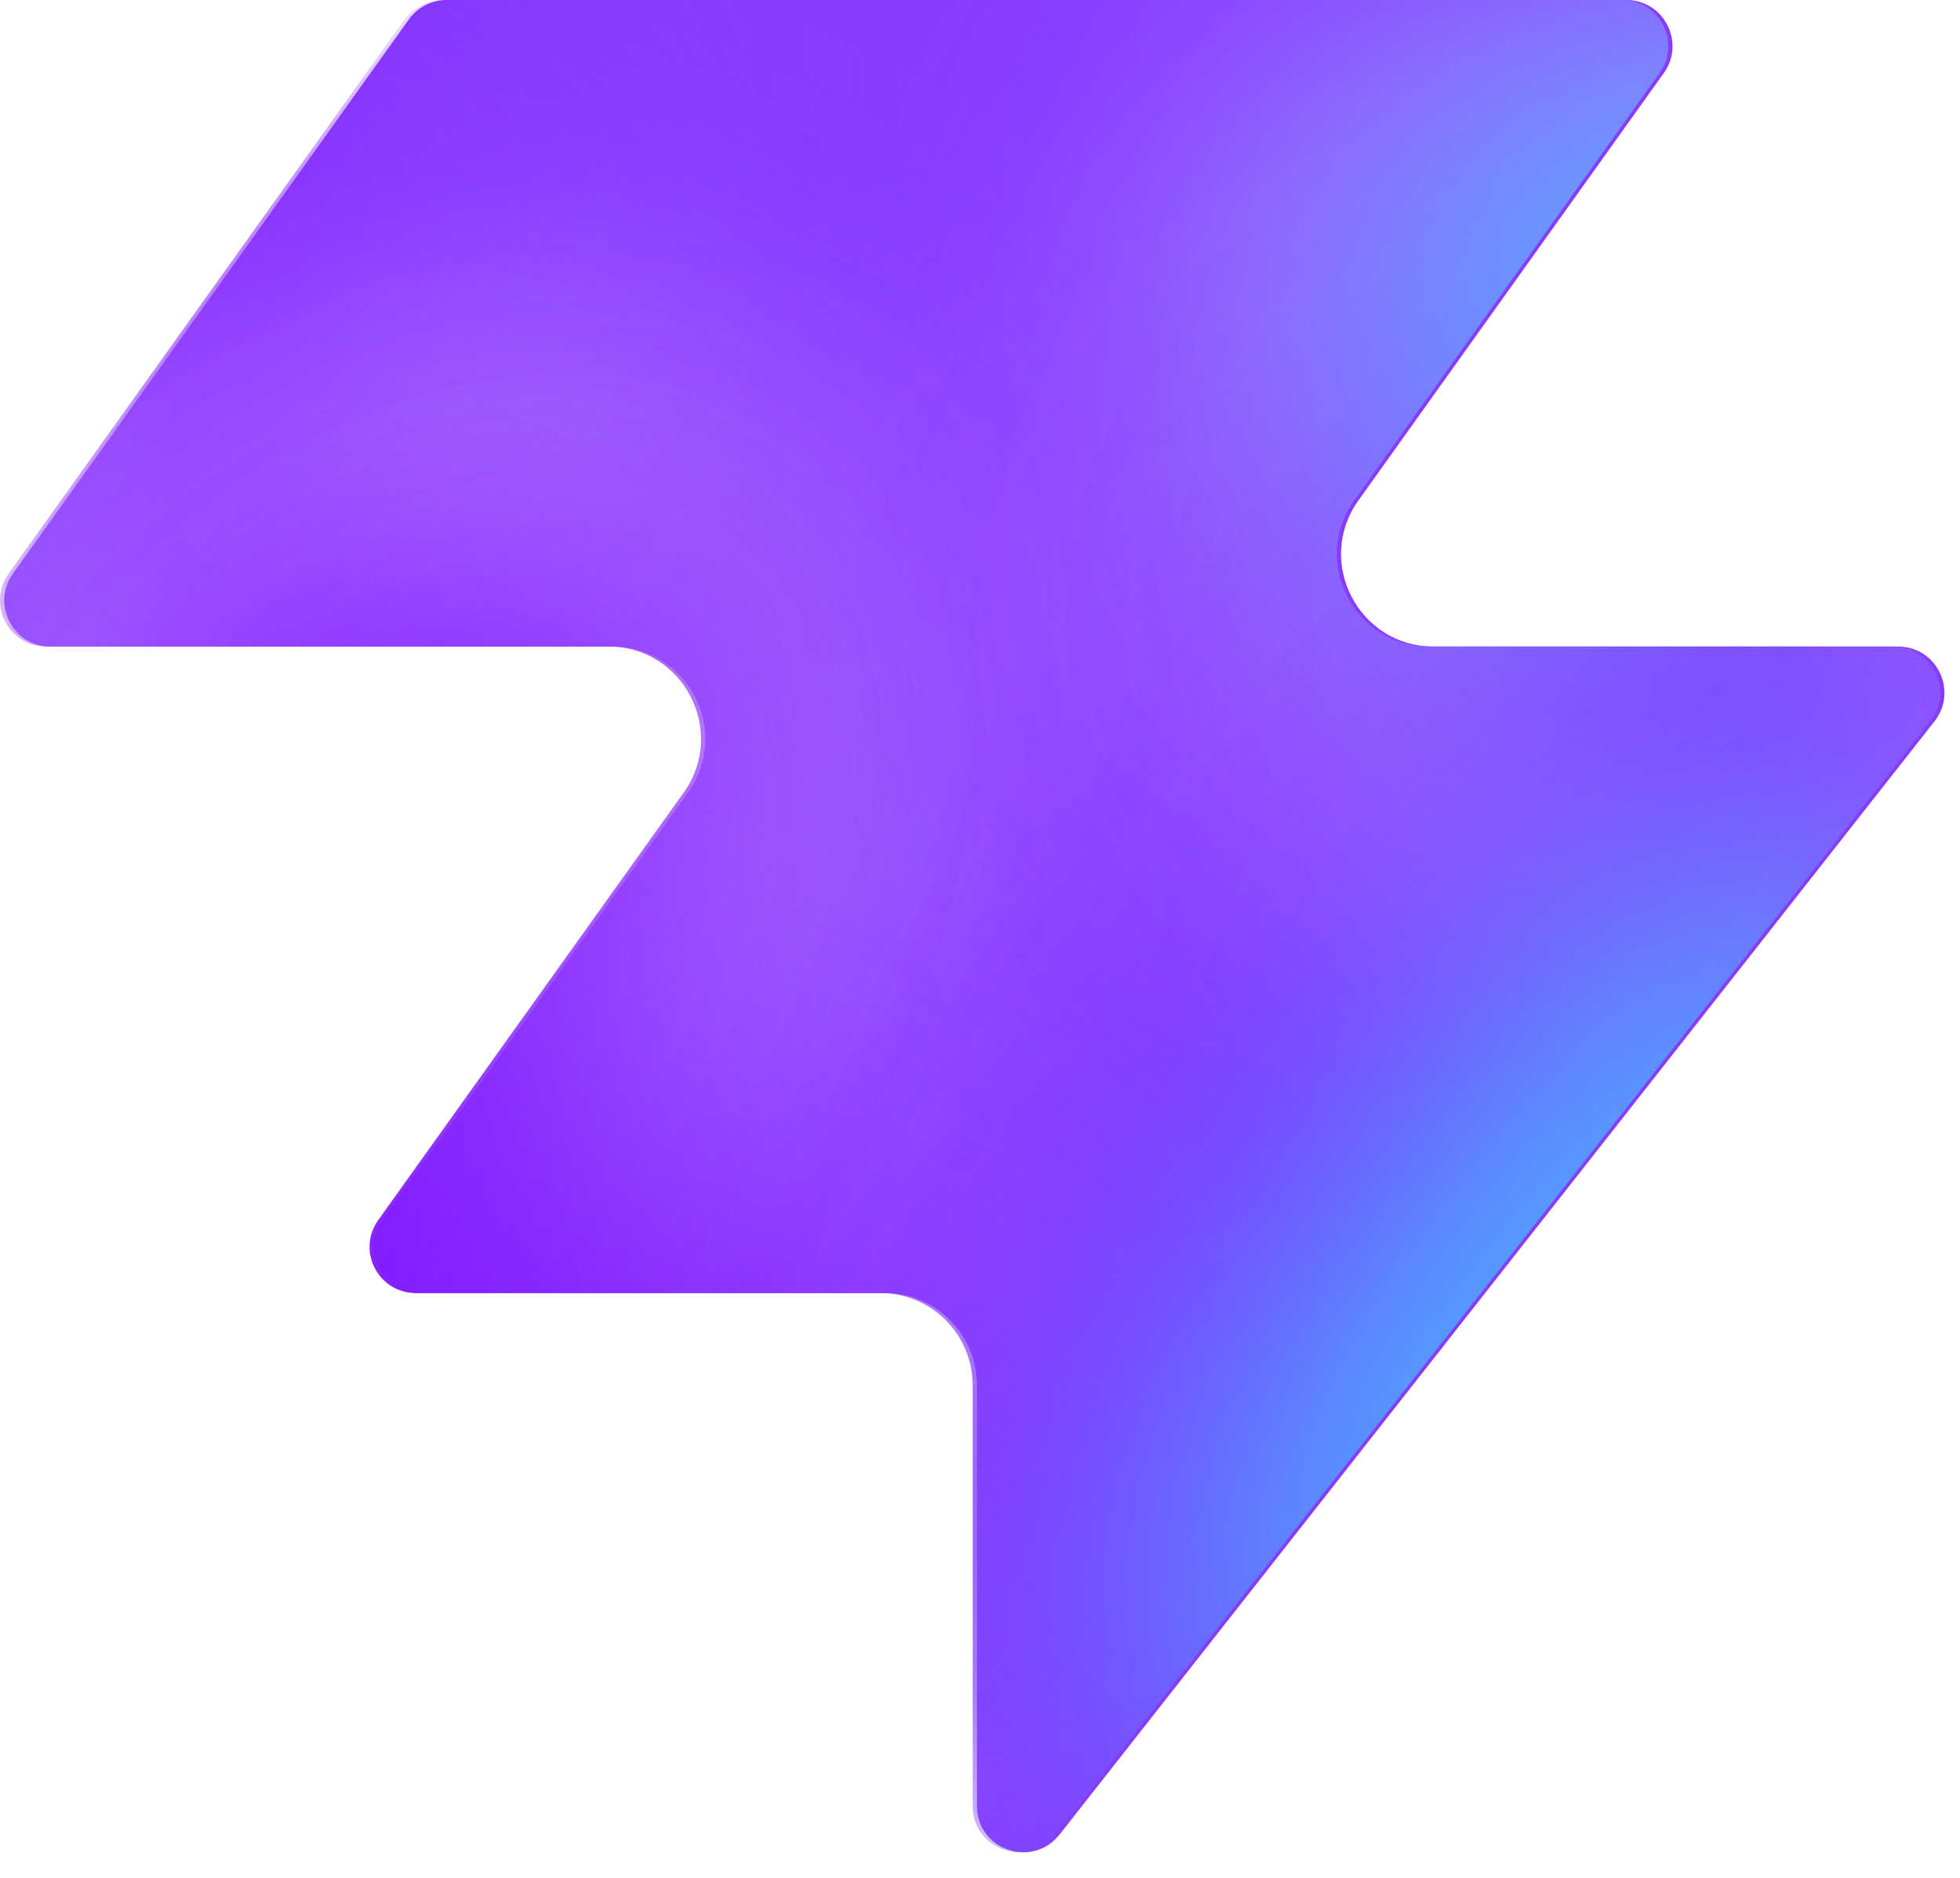
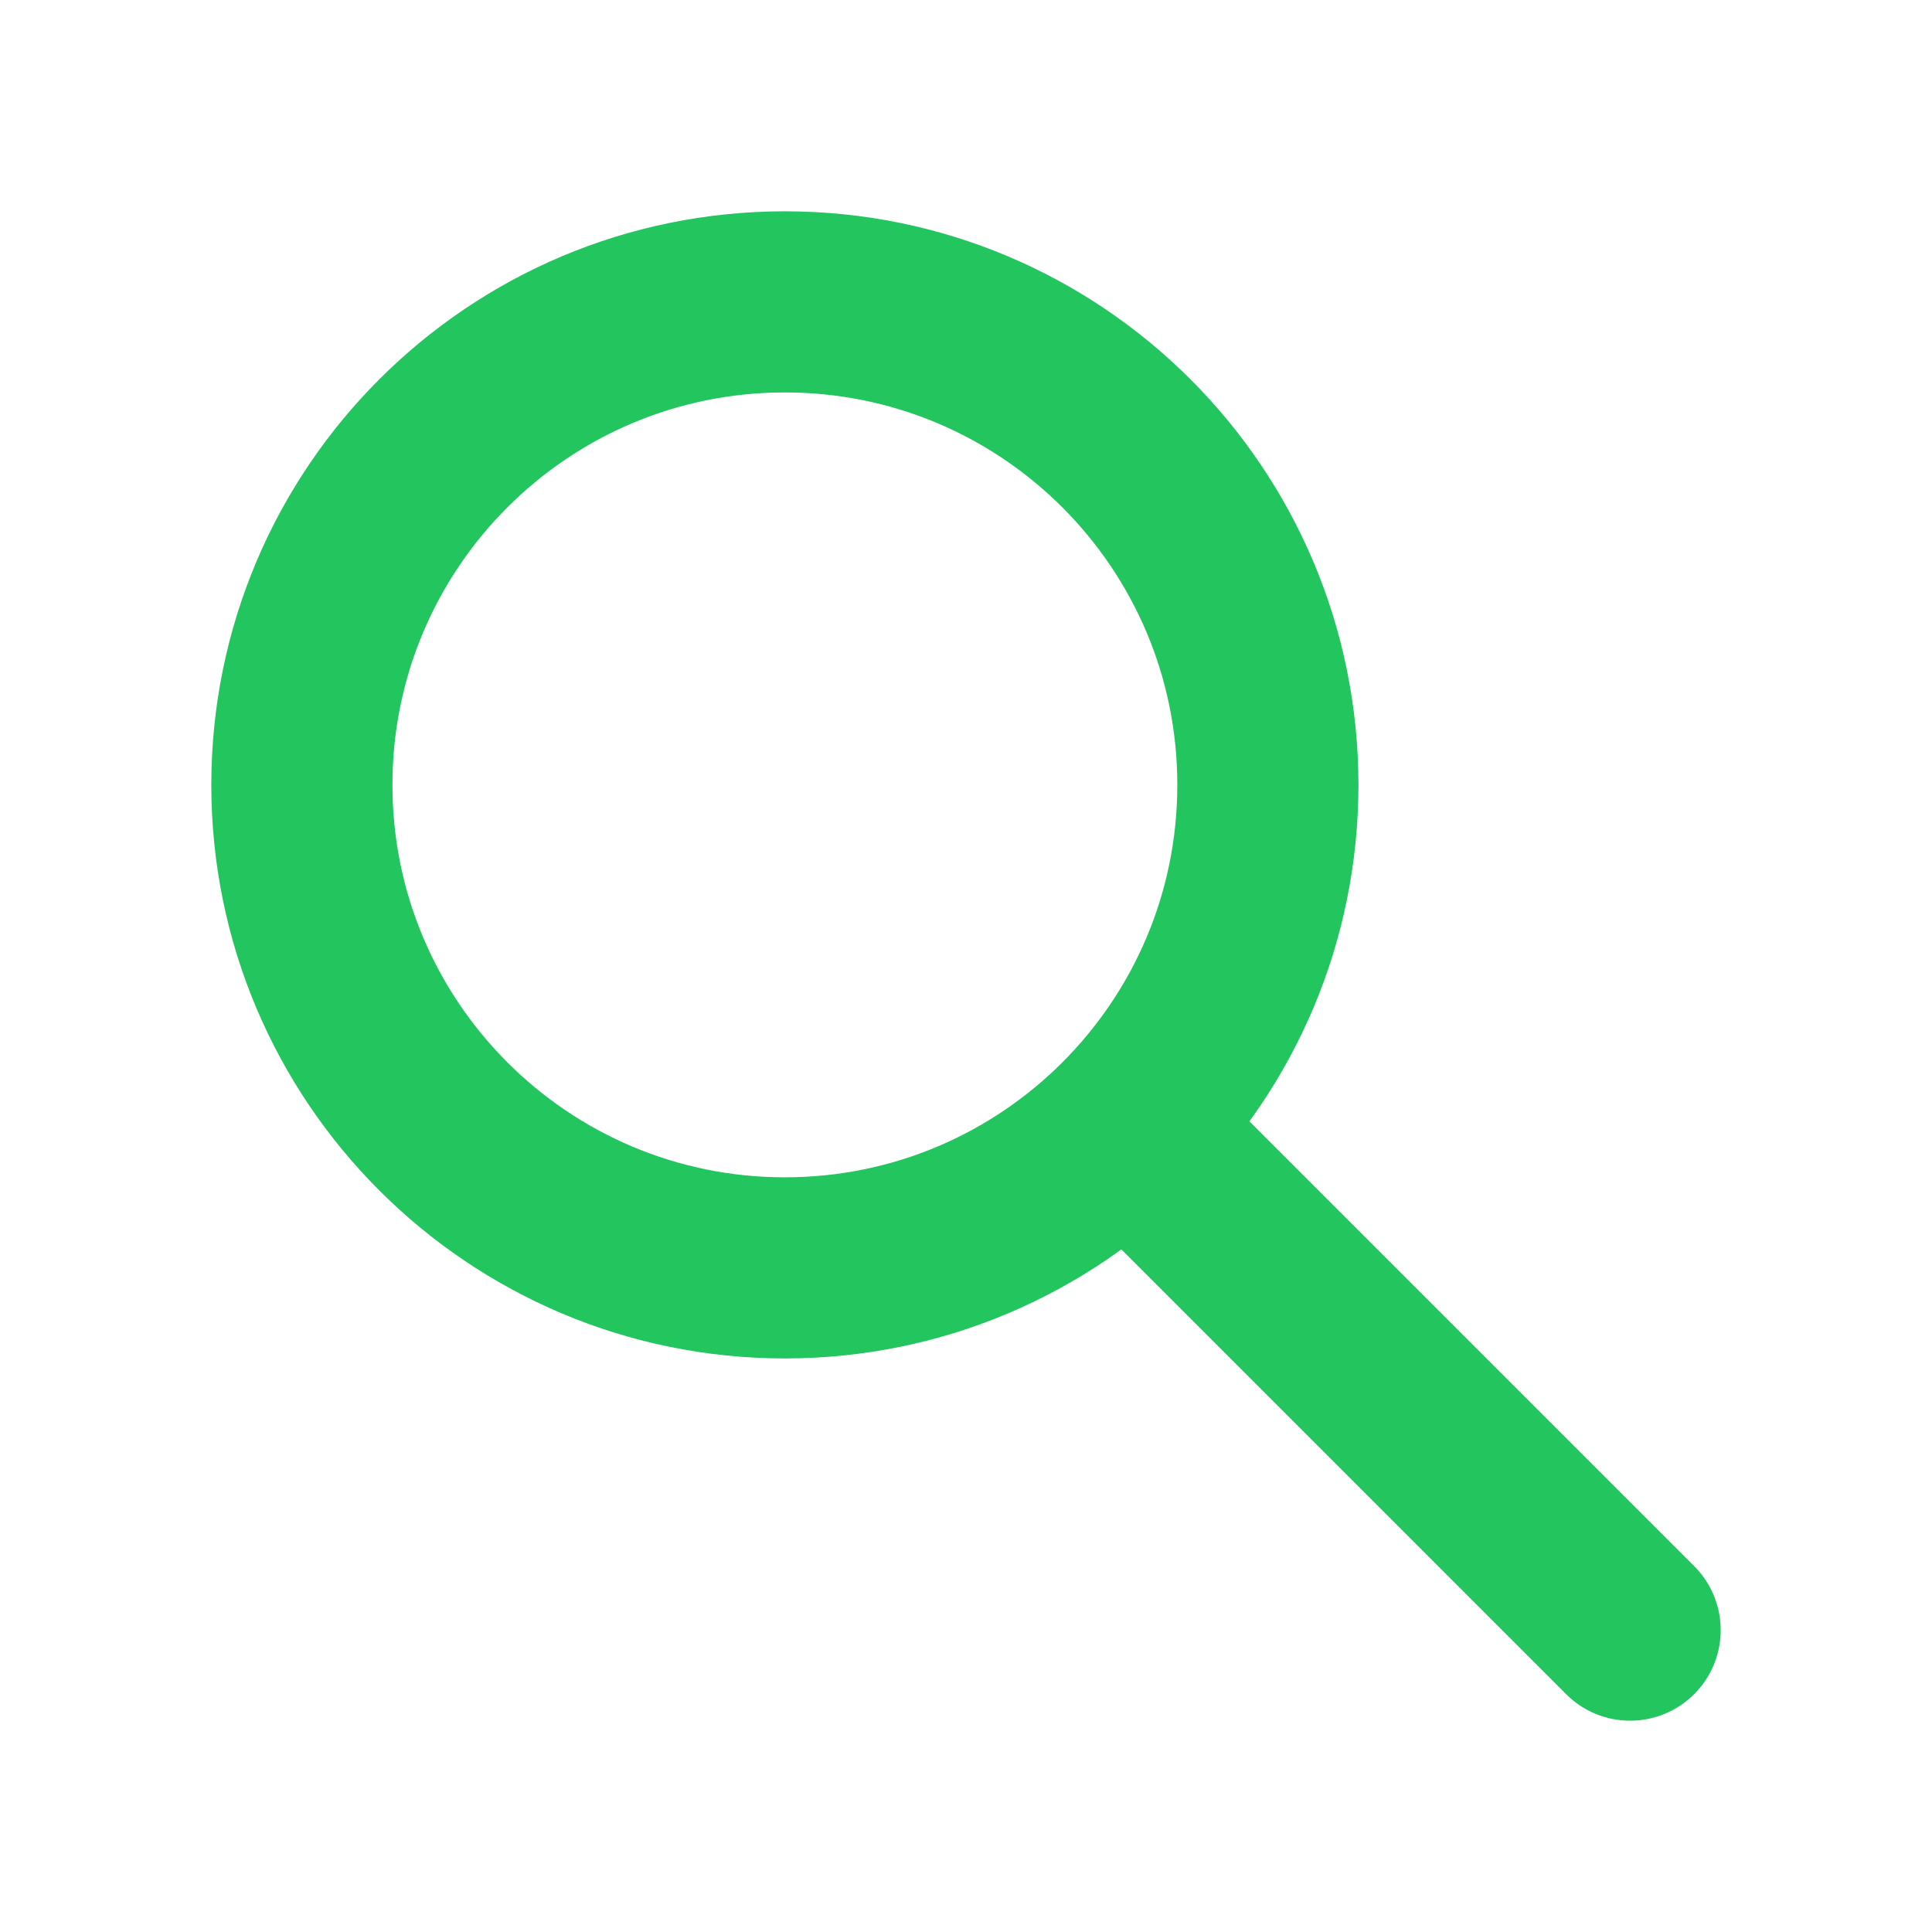
- <svg xmlns="http://www.w3.org/2000/svg" width="48" height="46" fill="none" viewBox="0 0 48 46">
-   <path fill="#863bff" d="M25.946 44.938c-.664.845-2.021.375-2.021-.698V33.937a2.26 2.26 0 0 0-2.262-2.262H10.287c-.92 0-1.456-1.04-.92-1.788l7.48-10.471c1.07-1.497 0-3.578-1.842-3.578H1.237c-.92 0-1.456-1.04-.92-1.788L10.013.474c.214-.297.556-.474.92-.474h28.894c.92 0 1.456 1.04.92 1.788l-7.48 10.471c-1.07 1.498 0 3.579 1.842 3.579h11.377c.943 0 1.473 1.088.89 1.83L25.947 44.94z" style="fill:#863bff;fill:color(display-p3 .525 .23 1);fill-opacity:1" />
-   <mask id="a" width="48" height="46" x="0" y="0" maskUnits="userSpaceOnUse" style="mask-type:alpha">
-     <path fill="#000" d="M25.842 44.938c-.664.844-2.021.375-2.021-.698V33.937a2.26 2.26 0 0 0-2.262-2.262H10.183c-.92 0-1.456-1.04-.92-1.788l7.48-10.471c1.07-1.498 0-3.579-1.842-3.579H1.133c-.92 0-1.456-1.04-.92-1.787L9.91.473c.214-.297.556-.474.92-.474h28.894c.92 0 1.456 1.04.92 1.788l-7.48 10.471c-1.07 1.498 0 3.578 1.842 3.578h11.377c.943 0 1.473 1.088.89 1.832L25.843 44.94z" style="fill:#000;fill-opacity:1" />
-   </mask>
-   <g mask="url(#a)">
-     <g filter="url(#b)">
-       <ellipse cx="5.508" cy="14.704" fill="#ede6ff" rx="5.508" ry="14.704" style="fill:#ede6ff;fill:color(display-p3 .927 .903 1);fill-opacity:1" transform="matrix(.00324 1 1 -.00324 -4.47 31.516)" />
-     </g>
-     <g filter="url(#c)">
-       <ellipse cx="10.399" cy="29.851" fill="#ede6ff" rx="10.399" ry="29.851" style="fill:#ede6ff;fill:color(display-p3 .927 .903 1);fill-opacity:1" transform="matrix(.00324 1 1 -.00324 -39.328 7.883)" />
-     </g>
-     <g filter="url(#d)">
-       <ellipse cx="5.508" cy="30.487" fill="#7e14ff" rx="5.508" ry="30.487" style="fill:#7e14ff;fill:color(display-p3 .492 .077 1);fill-opacity:1" transform="rotate(89.814 -25.913 -14.639)scale(1 -1)" />
-     </g>
-     <g filter="url(#e)">
-       <ellipse cx="5.508" cy="30.599" fill="#7e14ff" rx="5.508" ry="30.599" style="fill:#7e14ff;fill:color(display-p3 .492 .077 1);fill-opacity:1" transform="rotate(89.814 -32.644 -3.334)scale(1 -1)" />
-     </g>
-     <g filter="url(#f)">
-       <ellipse cx="5.508" cy="30.599" fill="#7e14ff" rx="5.508" ry="30.599" style="fill:#7e14ff;fill:color(display-p3 .492 .077 1);fill-opacity:1" transform="matrix(.00324 1 1 -.00324 -34.34 30.47)" />
-     </g>
-     <g filter="url(#g)">
-       <ellipse cx="14.072" cy="22.078" fill="#ede6ff" rx="14.072" ry="22.078" style="fill:#ede6ff;fill:color(display-p3 .927 .903 1);fill-opacity:1" transform="rotate(93.35 24.506 48.493)scale(-1 1)" />
-     </g>
-     <g filter="url(#h)">
-       <ellipse cx="3.47" cy="21.501" fill="#7e14ff" rx="3.47" ry="21.501" style="fill:#7e14ff;fill:color(display-p3 .492 .077 1);fill-opacity:1" transform="rotate(89.009 28.708 47.59)scale(-1 1)" />
-     </g>
-     <g filter="url(#i)">
-       <ellipse cx="3.47" cy="21.501" fill="#7e14ff" rx="3.47" ry="21.501" style="fill:#7e14ff;fill:color(display-p3 .492 .077 1);fill-opacity:1" transform="rotate(89.009 28.708 47.59)scale(-1 1)" />
-     </g>
-     <g filter="url(#j)">
-       <ellipse cx=".387" cy="8.972" fill="#7e14ff" rx="4.407" ry="29.108" style="fill:#7e14ff;fill:color(display-p3 .492 .077 1);fill-opacity:1" transform="rotate(39.51 .387 8.972)" />
-     </g>
-     <g filter="url(#k)">
-       <ellipse cx="47.523" cy="-6.092" fill="#7e14ff" rx="4.407" ry="29.108" style="fill:#7e14ff;fill:color(display-p3 .492 .077 1);fill-opacity:1" transform="rotate(37.892 47.523 -6.092)" />
-     </g>
-     <g filter="url(#l)">
-       <ellipse cx="41.412" cy="6.333" fill="#47bfff" rx="5.971" ry="9.665" style="fill:#47bfff;fill:color(display-p3 .28 .748 1);fill-opacity:1" transform="rotate(37.892 41.412 6.333)" />
-     </g>
-     <g filter="url(#m)">
-       <ellipse cx="-1.879" cy="38.332" fill="#7e14ff" rx="4.407" ry="29.108" style="fill:#7e14ff;fill:color(display-p3 .492 .077 1);fill-opacity:1" transform="rotate(37.892 -1.88 38.332)" />
-     </g>
-     <g filter="url(#n)">
-       <ellipse cx="-1.879" cy="38.332" fill="#7e14ff" rx="4.407" ry="29.108" style="fill:#7e14ff;fill:color(display-p3 .492 .077 1);fill-opacity:1" transform="rotate(37.892 -1.88 38.332)" />
-     </g>
-     <g filter="url(#o)">
-       <ellipse cx="35.651" cy="29.907" fill="#7e14ff" rx="4.407" ry="29.108" style="fill:#7e14ff;fill:color(display-p3 .492 .077 1);fill-opacity:1" transform="rotate(37.892 35.651 29.907)" />
-     </g>
-     <g filter="url(#p)">
-       <ellipse cx="38.418" cy="32.4" fill="#47bfff" rx="5.971" ry="15.297" style="fill:#47bfff;fill:color(display-p3 .28 .748 1);fill-opacity:1" transform="rotate(37.892 38.418 32.4)" />
-     </g>
-   </g>
-   <defs>
-     <filter id="b" width="60.045" height="41.654" x="-19.77" y="16.149" color-interpolation-filters="sRGB" filterUnits="userSpaceOnUse">
-       <feFlood flood-opacity="0" result="BackgroundImageFix" />
-       <feBlend in="SourceGraphic" in2="BackgroundImageFix" result="shape" />
-       <feGaussianBlur result="effect1_foregroundBlur_2002_17158" stdDeviation="7.659" />
-     </filter>
-     <filter id="c" width="90.34" height="51.437" x="-54.613" y="-7.533" color-interpolation-filters="sRGB" filterUnits="userSpaceOnUse">
-       <feFlood flood-opacity="0" result="BackgroundImageFix" />
-       <feBlend in="SourceGraphic" in2="BackgroundImageFix" result="shape" />
-       <feGaussianBlur result="effect1_foregroundBlur_2002_17158" stdDeviation="7.659" />
-     </filter>
-     <filter id="d" width="79.355" height="29.4" x="-49.64" y="2.03" color-interpolation-filters="sRGB" filterUnits="userSpaceOnUse">
-       <feFlood flood-opacity="0" result="BackgroundImageFix" />
-       <feBlend in="SourceGraphic" in2="BackgroundImageFix" result="shape" />
-       <feGaussianBlur result="effect1_foregroundBlur_2002_17158" stdDeviation="4.596" />
-     </filter>
-     <filter id="e" width="79.579" height="29.4" x="-45.045" y="20.029" color-interpolation-filters="sRGB" filterUnits="userSpaceOnUse">
-       <feFlood flood-opacity="0" result="BackgroundImageFix" />
-       <feBlend in="SourceGraphic" in2="BackgroundImageFix" result="shape" />
-       <feGaussianBlur result="effect1_foregroundBlur_2002_17158" stdDeviation="4.596" />
-     </filter>
-     <filter id="f" width="79.579" height="29.4" x="-43.513" y="21.178" color-interpolation-filters="sRGB" filterUnits="userSpaceOnUse">
-       <feFlood flood-opacity="0" result="BackgroundImageFix" />
-       <feBlend in="SourceGraphic" in2="BackgroundImageFix" result="shape" />
-       <feGaussianBlur result="effect1_foregroundBlur_2002_17158" stdDeviation="4.596" />
-     </filter>
-     <filter id="g" width="74.749" height="58.852" x="15.756" y="-17.901" color-interpolation-filters="sRGB" filterUnits="userSpaceOnUse">
-       <feFlood flood-opacity="0" result="BackgroundImageFix" />
-       <feBlend in="SourceGraphic" in2="BackgroundImageFix" result="shape" />
-       <feGaussianBlur result="effect1_foregroundBlur_2002_17158" stdDeviation="7.659" />
-     </filter>
-     <filter id="h" width="61.377" height="25.362" x="23.548" y="2.284" color-interpolation-filters="sRGB" filterUnits="userSpaceOnUse">
-       <feFlood flood-opacity="0" result="BackgroundImageFix" />
-       <feBlend in="SourceGraphic" in2="BackgroundImageFix" result="shape" />
-       <feGaussianBlur result="effect1_foregroundBlur_2002_17158" stdDeviation="4.596" />
-     </filter>
-     <filter id="i" width="61.377" height="25.362" x="23.548" y="2.284" color-interpolation-filters="sRGB" filterUnits="userSpaceOnUse">
-       <feFlood flood-opacity="0" result="BackgroundImageFix" />
-       <feBlend in="SourceGraphic" in2="BackgroundImageFix" result="shape" />
-       <feGaussianBlur result="effect1_foregroundBlur_2002_17158" stdDeviation="4.596" />
-     </filter>
-     <filter id="j" width="56.045" height="63.649" x="-27.636" y="-22.853" color-interpolation-filters="sRGB" filterUnits="userSpaceOnUse">
-       <feFlood flood-opacity="0" result="BackgroundImageFix" />
-       <feBlend in="SourceGraphic" in2="BackgroundImageFix" result="shape" />
-       <feGaussianBlur result="effect1_foregroundBlur_2002_17158" stdDeviation="4.596" />
-     </filter>
-     <filter id="k" width="54.814" height="64.646" x="20.116" y="-38.415" color-interpolation-filters="sRGB" filterUnits="userSpaceOnUse">
-       <feFlood flood-opacity="0" result="BackgroundImageFix" />
-       <feBlend in="SourceGraphic" in2="BackgroundImageFix" result="shape" />
-       <feGaussianBlur result="effect1_foregroundBlur_2002_17158" stdDeviation="4.596" />
-     </filter>
-     <filter id="l" width="33.541" height="35.313" x="24.641" y="-11.323" color-interpolation-filters="sRGB" filterUnits="userSpaceOnUse">
-       <feFlood flood-opacity="0" result="BackgroundImageFix" />
-       <feBlend in="SourceGraphic" in2="BackgroundImageFix" result="shape" />
-       <feGaussianBlur result="effect1_foregroundBlur_2002_17158" stdDeviation="4.596" />
-     </filter>
-     <filter id="m" width="54.814" height="64.646" x="-29.286" y="6.009" color-interpolation-filters="sRGB" filterUnits="userSpaceOnUse">
-       <feFlood flood-opacity="0" result="BackgroundImageFix" />
-       <feBlend in="SourceGraphic" in2="BackgroundImageFix" result="shape" />
-       <feGaussianBlur result="effect1_foregroundBlur_2002_17158" stdDeviation="4.596" />
-     </filter>
-     <filter id="n" width="54.814" height="64.646" x="-29.286" y="6.009" color-interpolation-filters="sRGB" filterUnits="userSpaceOnUse">
-       <feFlood flood-opacity="0" result="BackgroundImageFix" />
-       <feBlend in="SourceGraphic" in2="BackgroundImageFix" result="shape" />
-       <feGaussianBlur result="effect1_foregroundBlur_2002_17158" stdDeviation="4.596" />
-     </filter>
-     <filter id="o" width="54.814" height="64.646" x="8.244" y="-2.416" color-interpolation-filters="sRGB" filterUnits="userSpaceOnUse">
-       <feFlood flood-opacity="0" result="BackgroundImageFix" />
-       <feBlend in="SourceGraphic" in2="BackgroundImageFix" result="shape" />
-       <feGaussianBlur result="effect1_foregroundBlur_2002_17158" stdDeviation="4.596" />
-     </filter>
-     <filter id="p" width="39.409" height="43.623" x="18.713" y="10.588" color-interpolation-filters="sRGB" filterUnits="userSpaceOnUse">
-       <feFlood flood-opacity="0" result="BackgroundImageFix" />
-       <feBlend in="SourceGraphic" in2="BackgroundImageFix" result="shape" />
-       <feGaussianBlur result="effect1_foregroundBlur_2002_17158" stdDeviation="4.596" />
-     </filter>
-   </defs>
+ <svg xmlns="http://www.w3.org/2000/svg" viewBox="0 0 64 64">
+   <circle cx="26" cy="26" r="16" fill="none" stroke="#22c55e" stroke-width="6" />
+   <line x1="38" y1="38" x2="54" y2="54" stroke="#22c55e" stroke-width="6" stroke-linecap="round" />
</svg>
